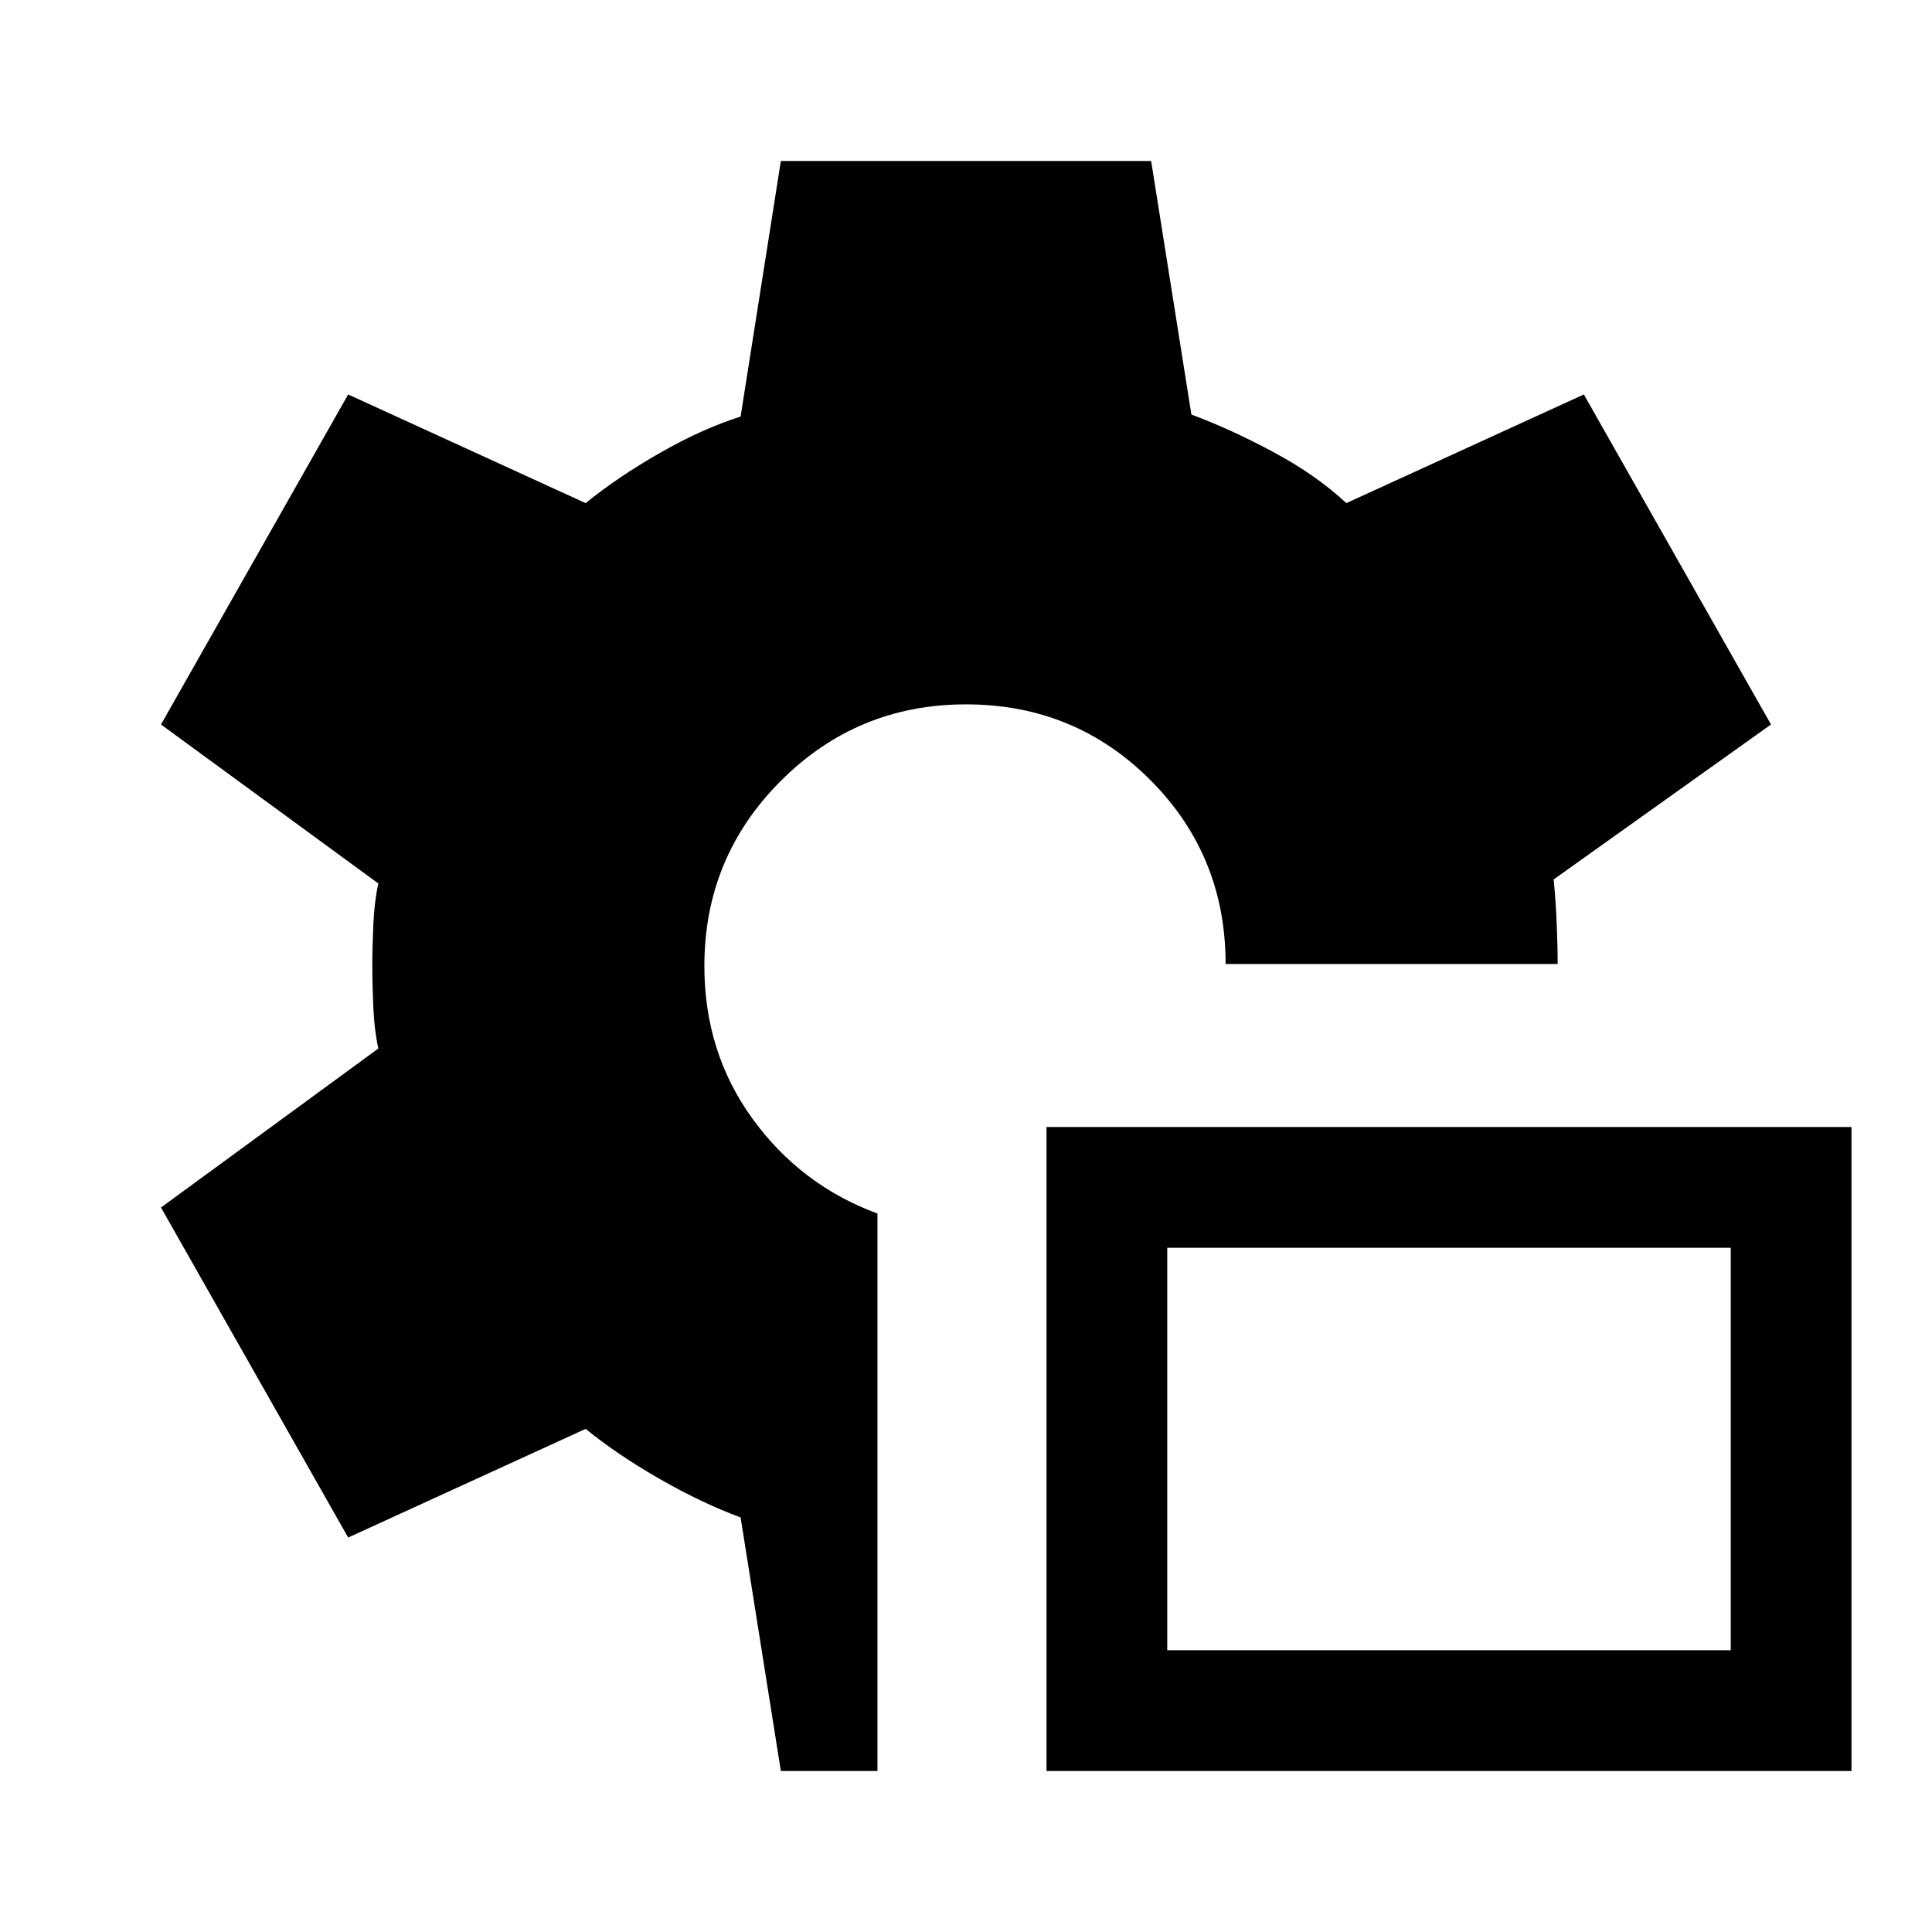
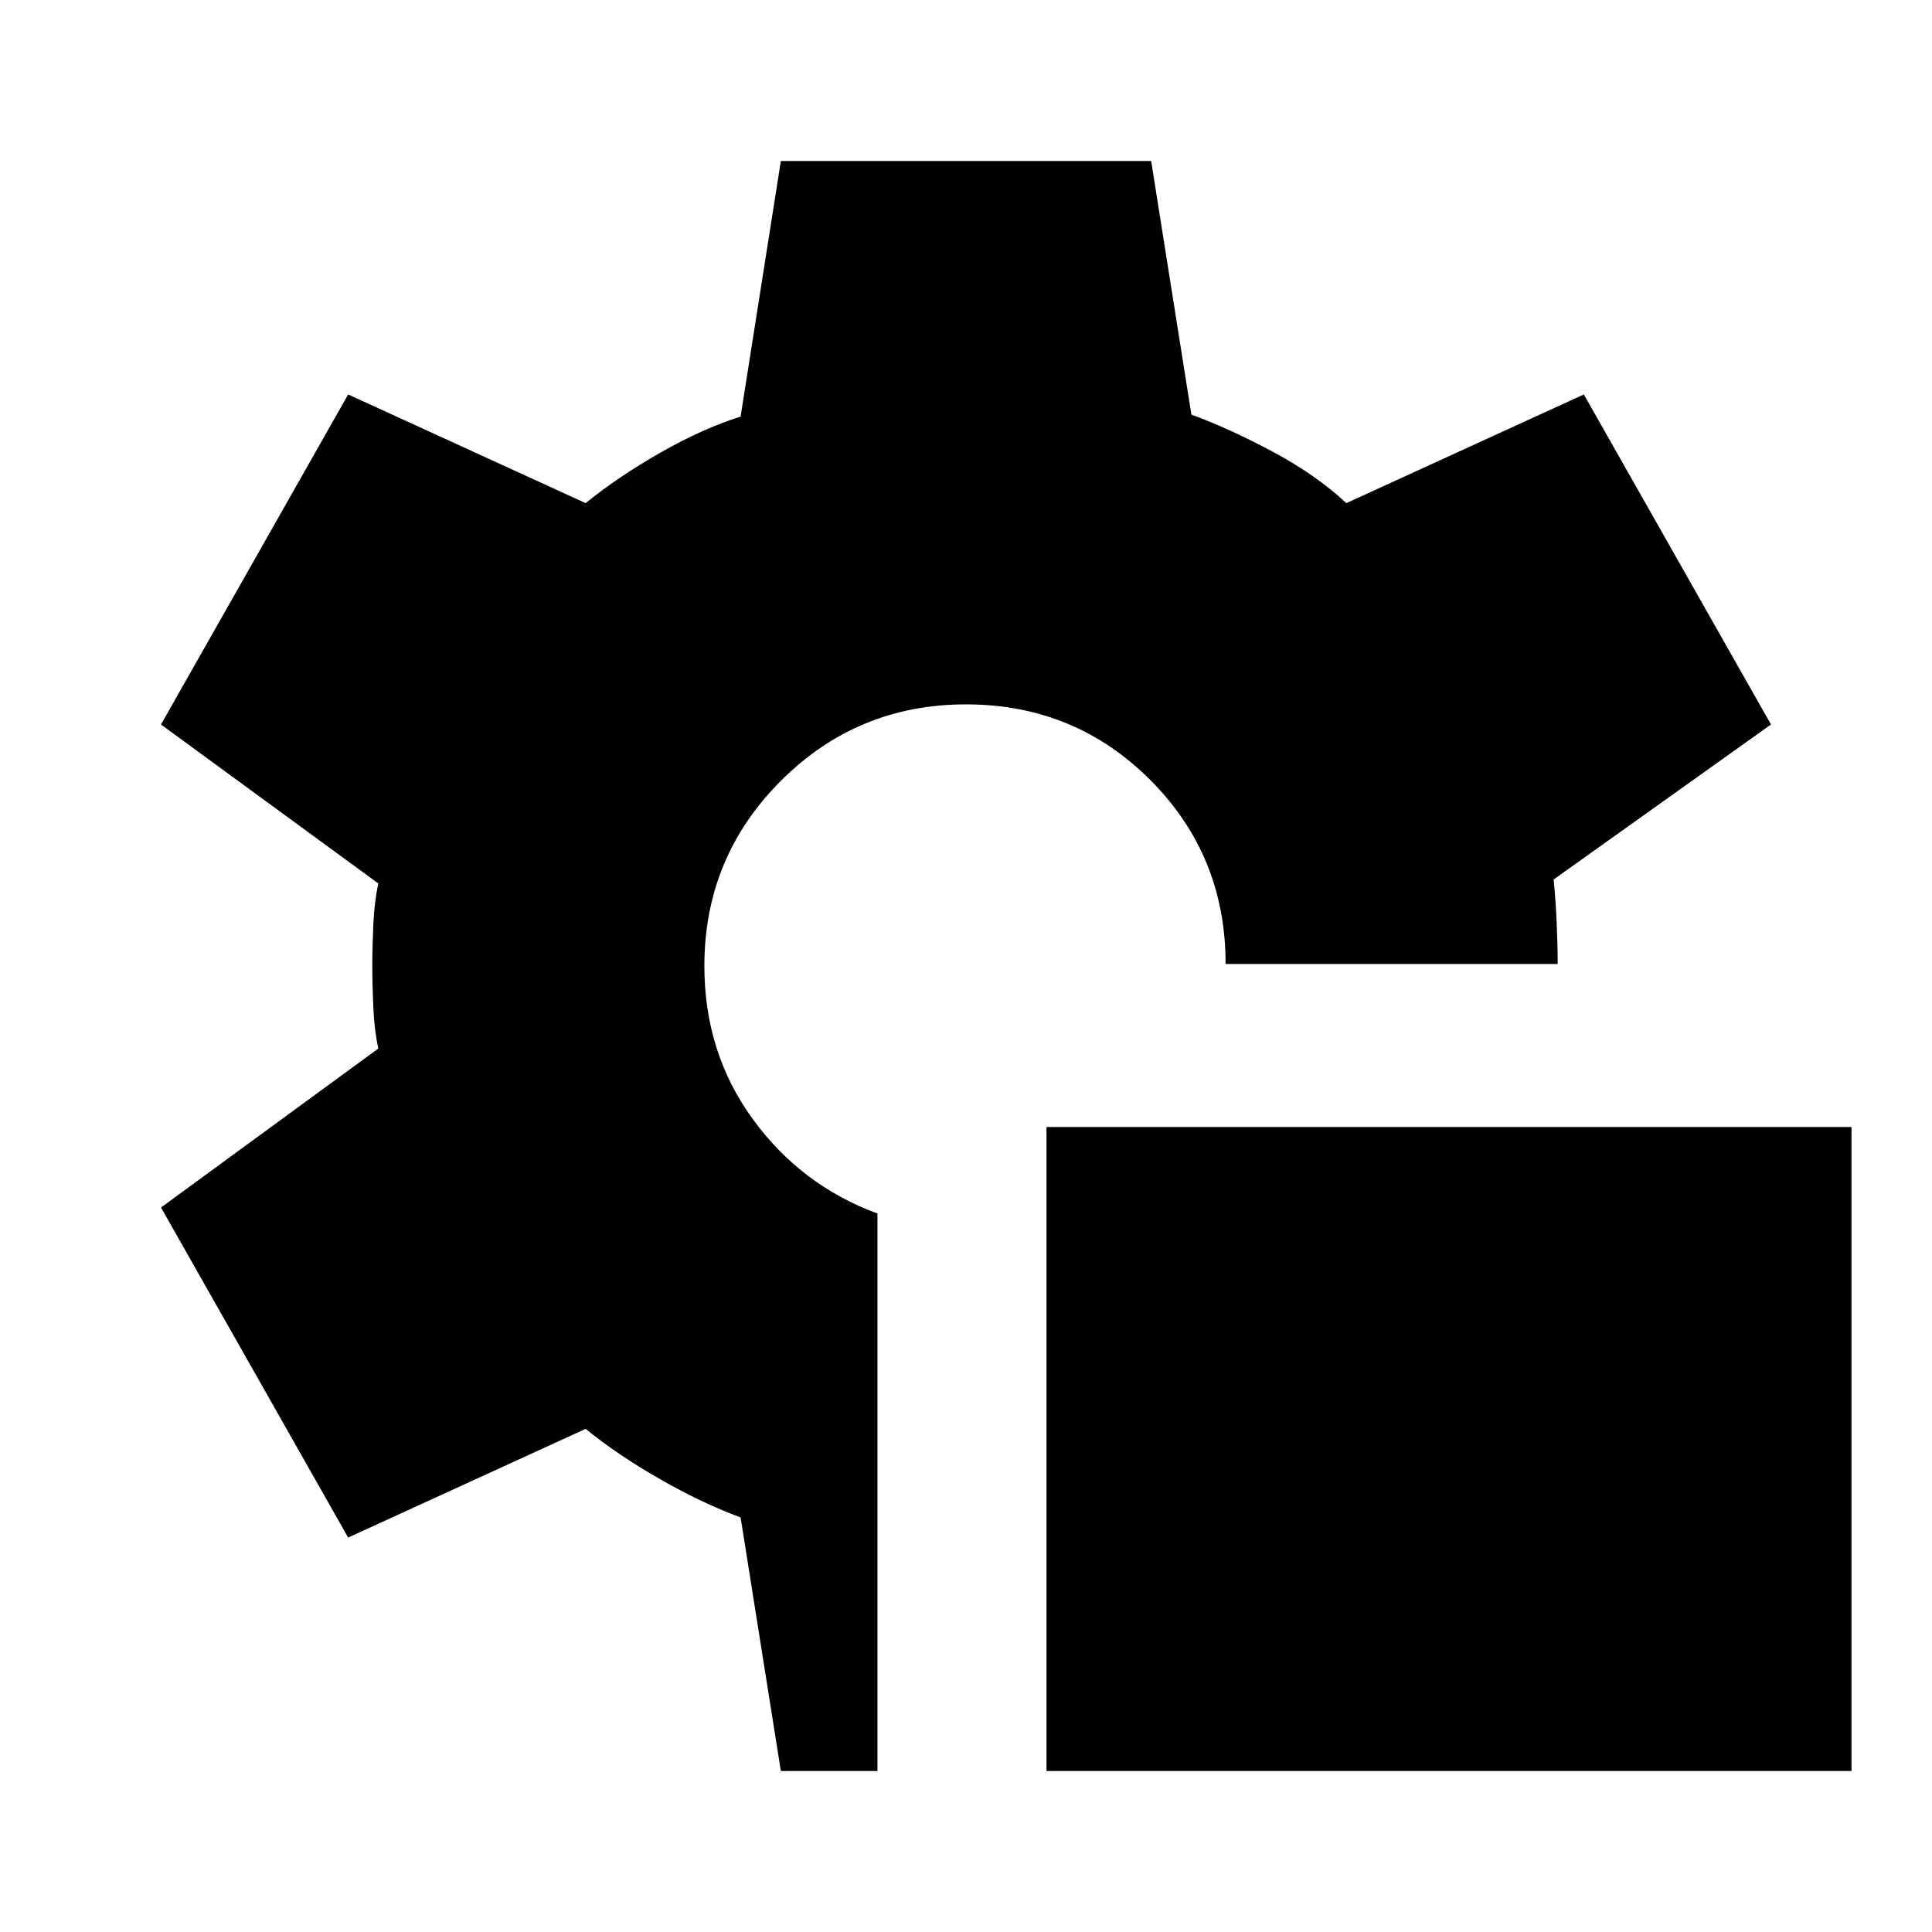
<svg xmlns="http://www.w3.org/2000/svg" viewBox="0 -960 960 960">
-   <path d="M520-80v-320h400v320H520Zm60-60h280v-200H580v200ZM388-80l-20-126q-19-7-40-19t-37-25l-118 54-93-164 108-79q-2-9-2.5-20.5T185-480q0-9 .5-20.5T188-521L80-600l93-164 118 54q16-13 37-25t40-18l20-127h184l20 126q19 7 40.5 18.5T669-710l118-54 93 164-108 77q1 10 1.5 21.5t.5 20.5H609q0-54-37.5-91.5T480-610q-54 0-92 38t-38 92q0 43 24 76t62 47v277h-48Z" />
+   <path d="M520-80v-320h400v320H520Zm-132 0-20-126q-19-7-40-19t-37-25l-118 54-93-164 108-79q-2-9-2.5-20.5T185-480q0-9 .5-20.5T188-521L80-600l93-164 118 54q16-13 37-25t40-18l20-127h184l20 126q19 7 40.5 18.5T669-710l118-54 93 164-108 77q1 10 1.5 21.5t.5 20.5H609q0-54-37.5-91.5T480-610q-54 0-92 38t-38 92q0 43 24 76t62 47v277h-48Z" />
</svg>
